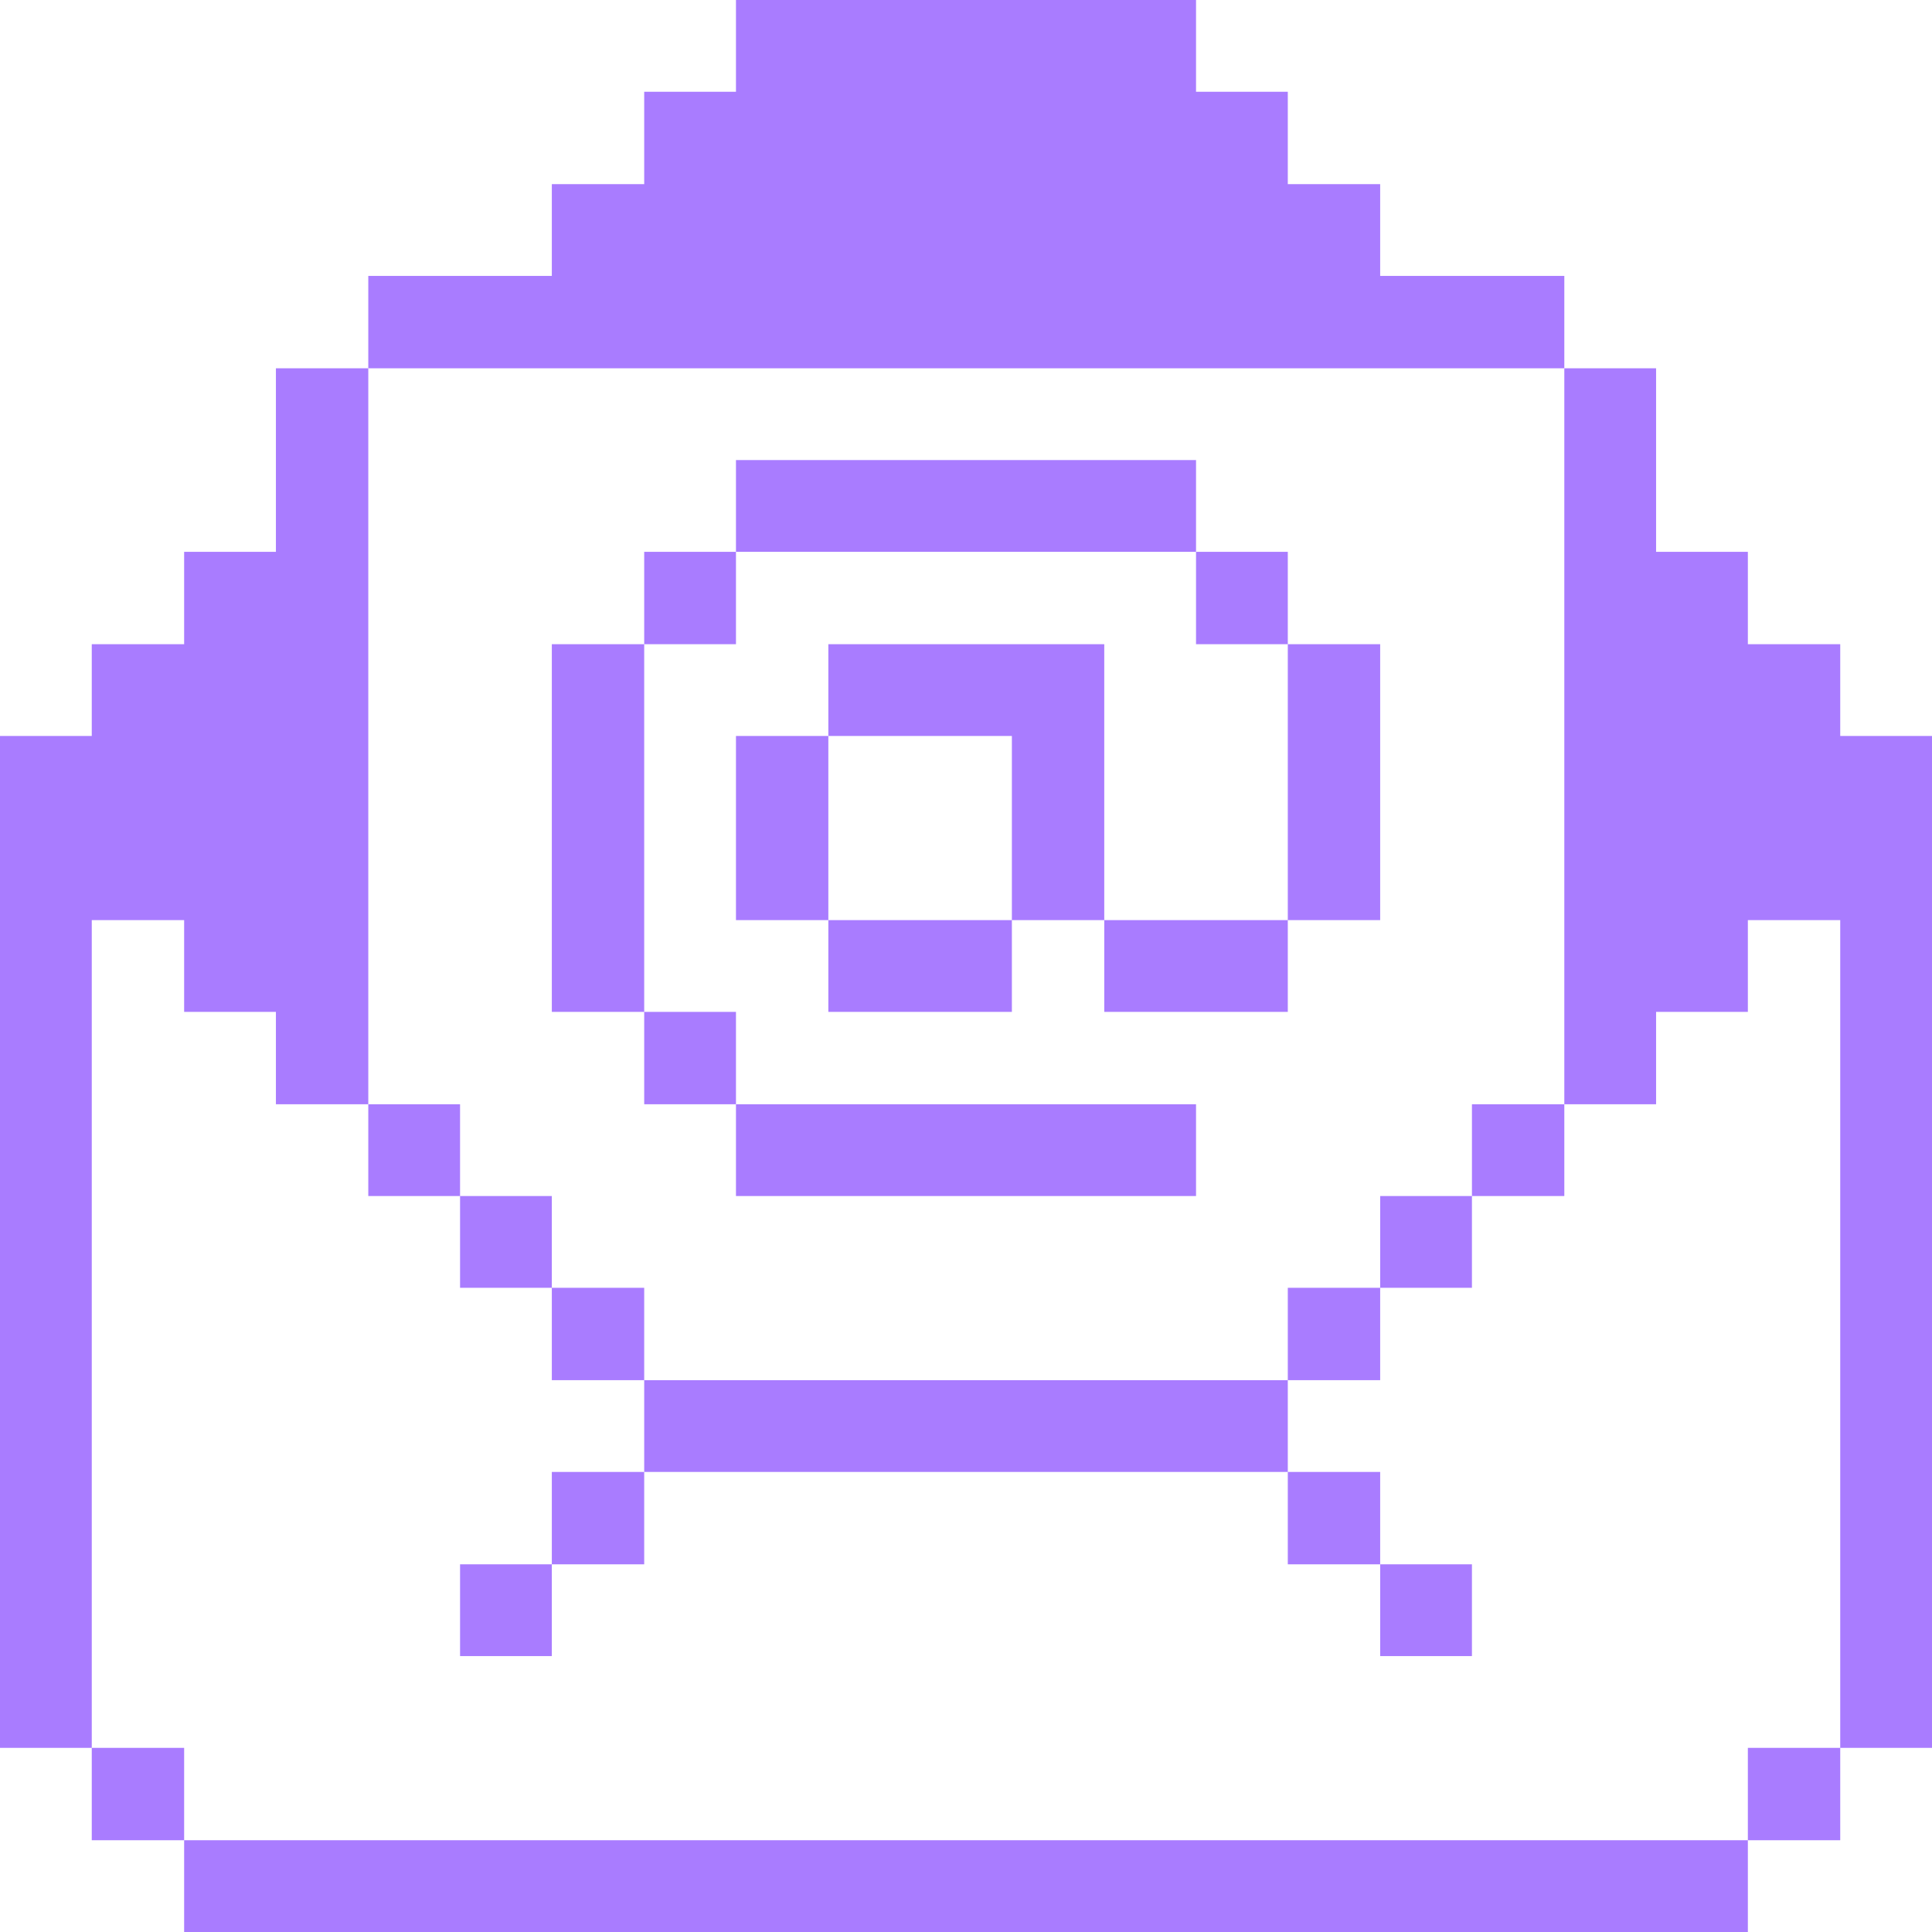
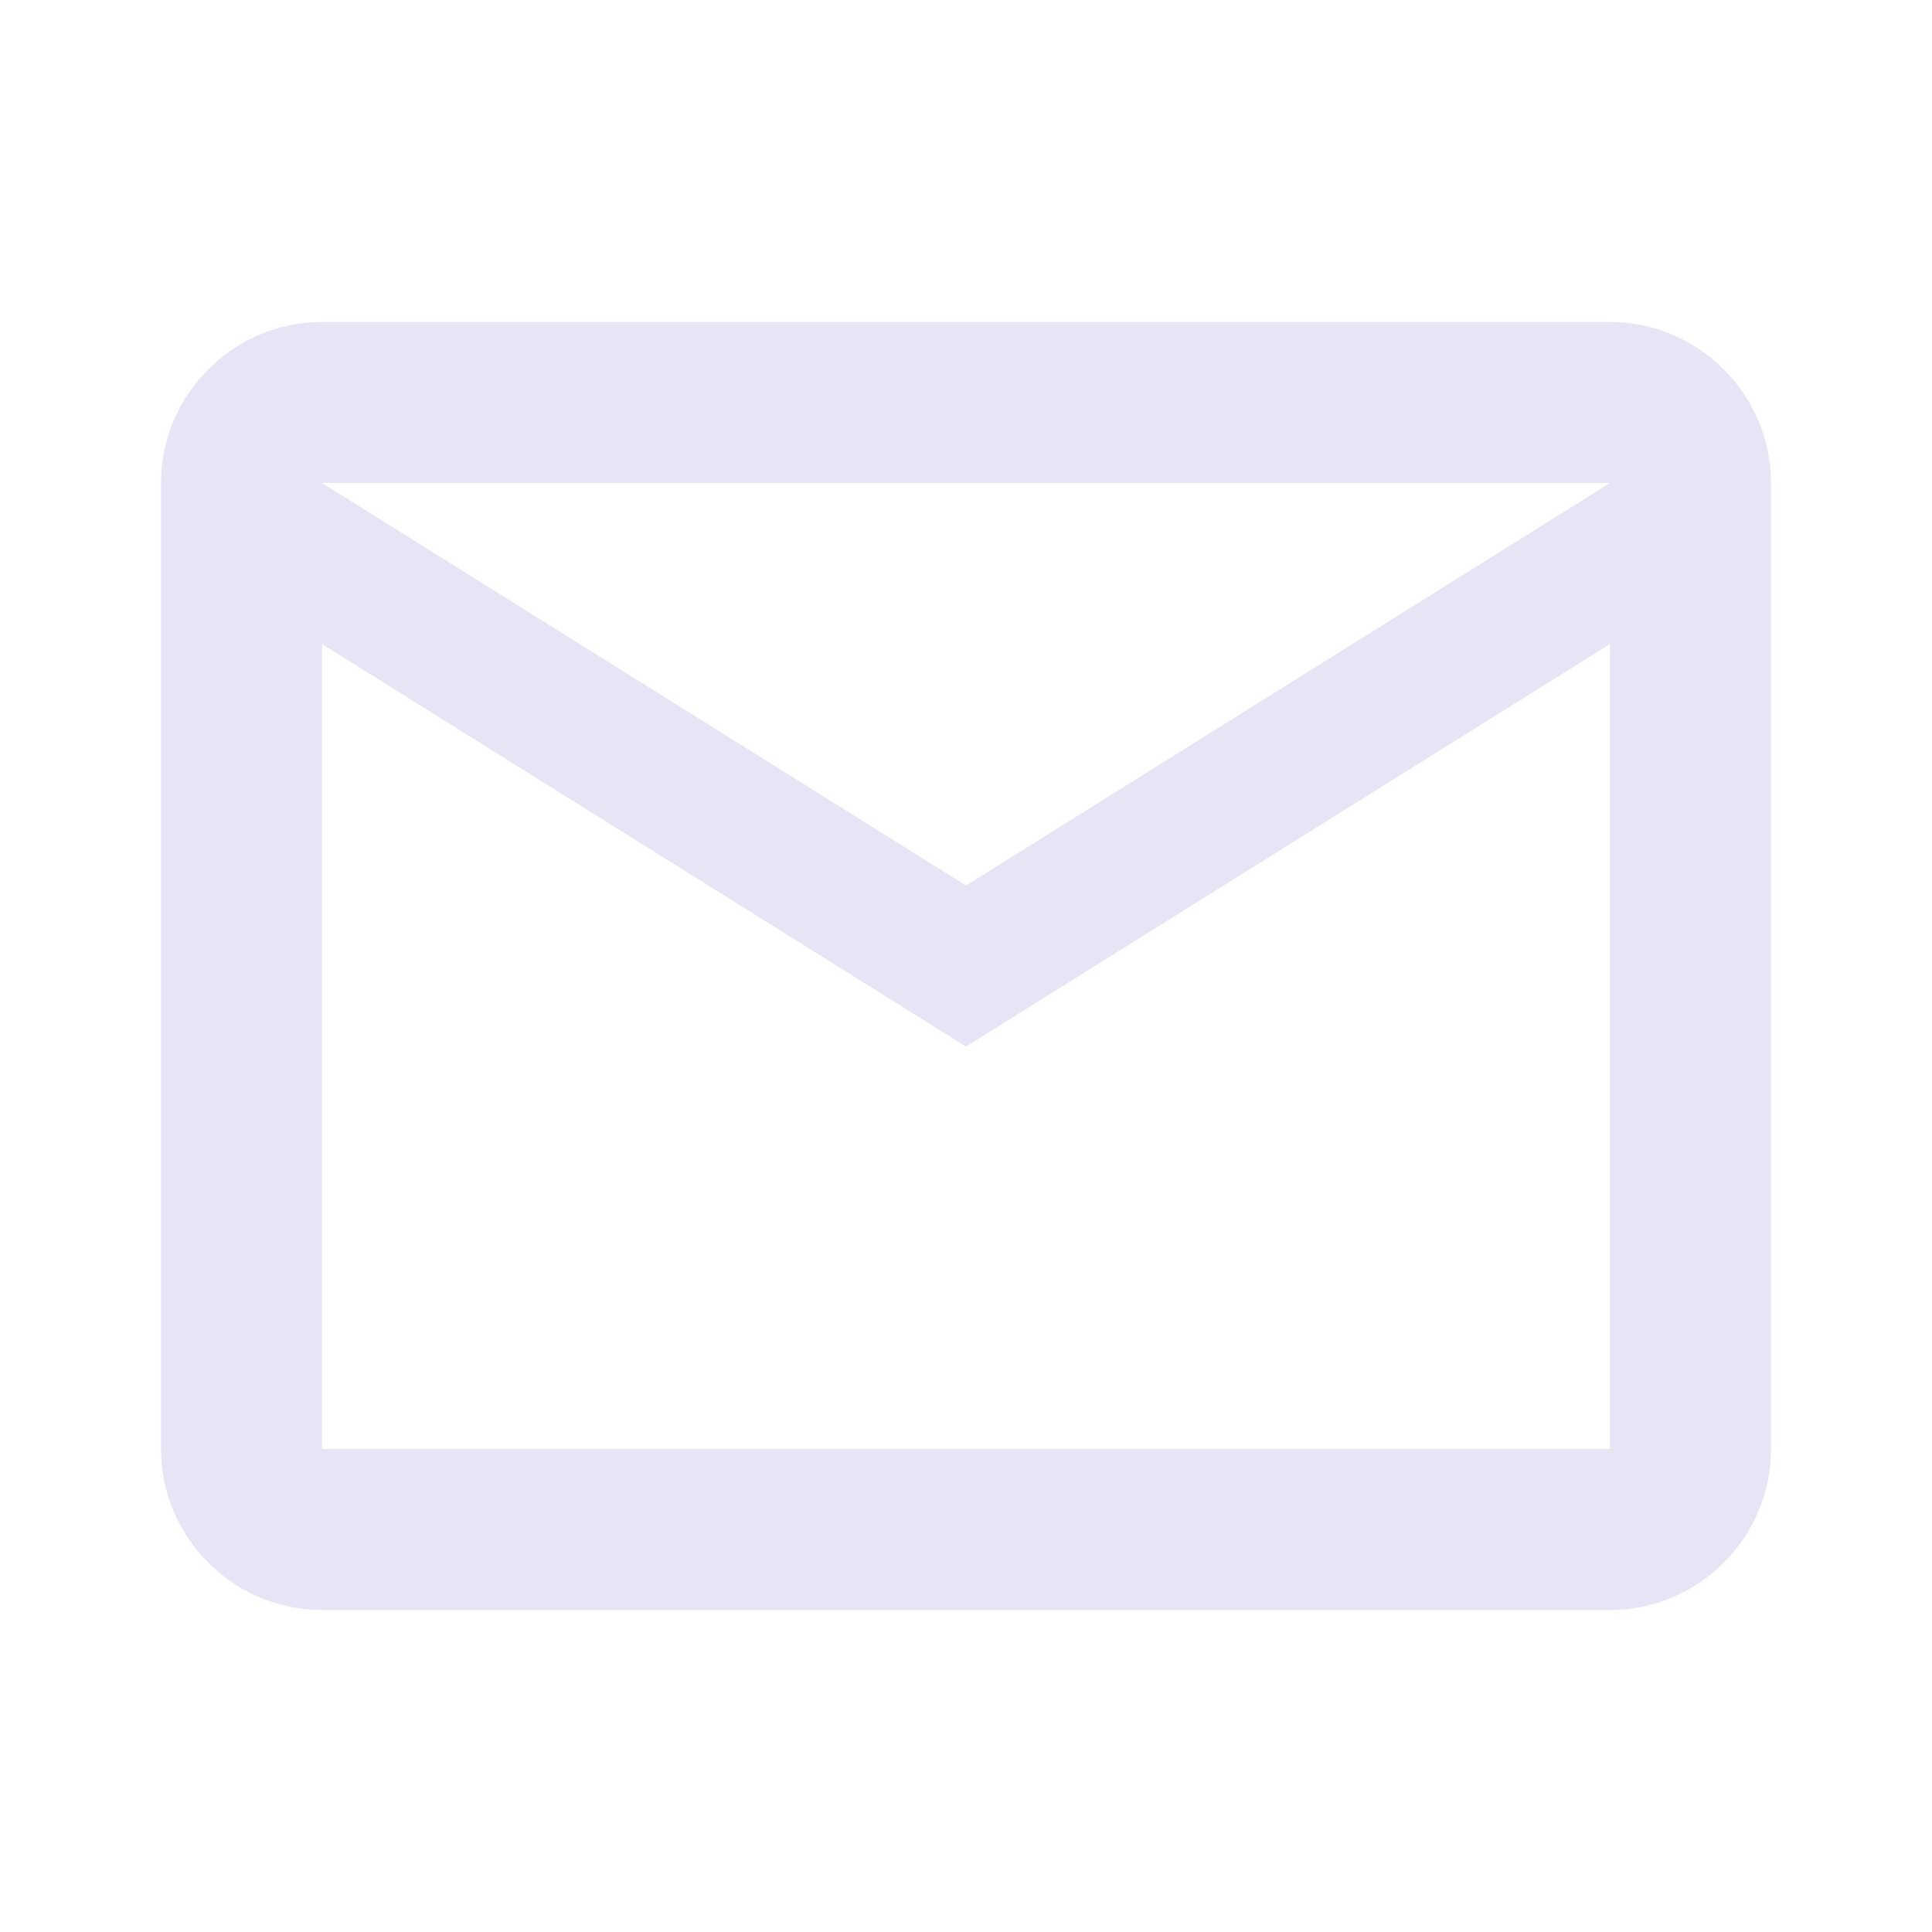
<svg xmlns="http://www.w3.org/2000/svg" width="32" height="32" viewBox="0 0 32 32" fill="none">
-   <path d="M30.48 12.19V10.67H28.95V9.14H27.43V6.1H25.91V18.29H27.43V16.76H28.95V15.24H30.48V28.95H32V12.19H30.48ZM28.95 28.95H30.48V30.48H28.95V28.95ZM3.05 30.48H28.95V32H3.05V30.48ZM24.38 18.29H25.91V19.81H24.38V18.29ZM22.86 25.91H24.38V27.43H22.86V25.91ZM22.86 19.81H24.38V21.33H22.86V19.81ZM21.33 24.38H22.86V25.91H21.33V24.38ZM21.33 21.33H22.86V22.86H21.33V21.33ZM21.33 10.67H22.86V15.24H21.33V10.67ZM19.81 9.14H21.33V10.67H19.81V9.14ZM10.67 22.86H21.33V24.38H10.67V22.86ZM18.29 15.24H21.33V16.76H18.29V15.24ZM18.29 10.67H13.72V12.19H16.76V15.24H18.29V10.67ZM13.72 15.24H16.76V16.76H13.72V15.24ZM12.19 7.62H19.81V9.14H12.19V7.62ZM12.19 18.29H19.81V19.81H12.19V18.29ZM12.19 12.19H13.72V15.24H12.19V12.19Z" fill="#A97CFF" />
-   <path d="M10.67 16.76H12.19V18.29H10.67V16.76ZM10.67 9.14H12.19V10.67H10.67V9.14ZM9.14 24.38H10.67V25.91H9.14V24.38ZM9.14 21.33H10.67V22.86H9.14V21.33ZM9.14 10.67H10.67V16.76H9.14V10.67ZM7.62 25.91H9.14V27.43H7.62V25.91ZM7.62 19.81H9.14V21.33H7.62V19.81ZM25.91 6.1V4.57H22.86V3.05H21.33V1.52H19.81V0H12.19V1.52H10.67V3.05H9.14V4.57H6.1V6.1H25.91ZM6.1 18.29H7.62V19.81H6.1V18.29ZM1.52 28.95H3.05V30.48H1.52V28.95Z" fill="#A97CFF" />
-   <path d="M1.52 15.24H3.05V16.76H4.57V18.29H6.1V6.1H4.57V9.14H3.05V10.67H1.52V12.19H0V28.95H1.52V15.24Z" fill="#A97CFF" />
+   <path d="M29.333 8C29.333 6.534 28.133 5.333 26.667 5.333H5.333C3.867 5.333 2.667 6.534 2.667 8V24C2.667 25.467 3.867 26.667 5.333 26.667H26.667C28.133 26.667 29.333 25.467 29.333 24V8ZM26.667 8L16 14.667L5.333 8H26.667ZM26.667 24H5.333V10.667L16 17.334L26.667 10.667V24Z" fill="#E7E4F5" />
</svg>
